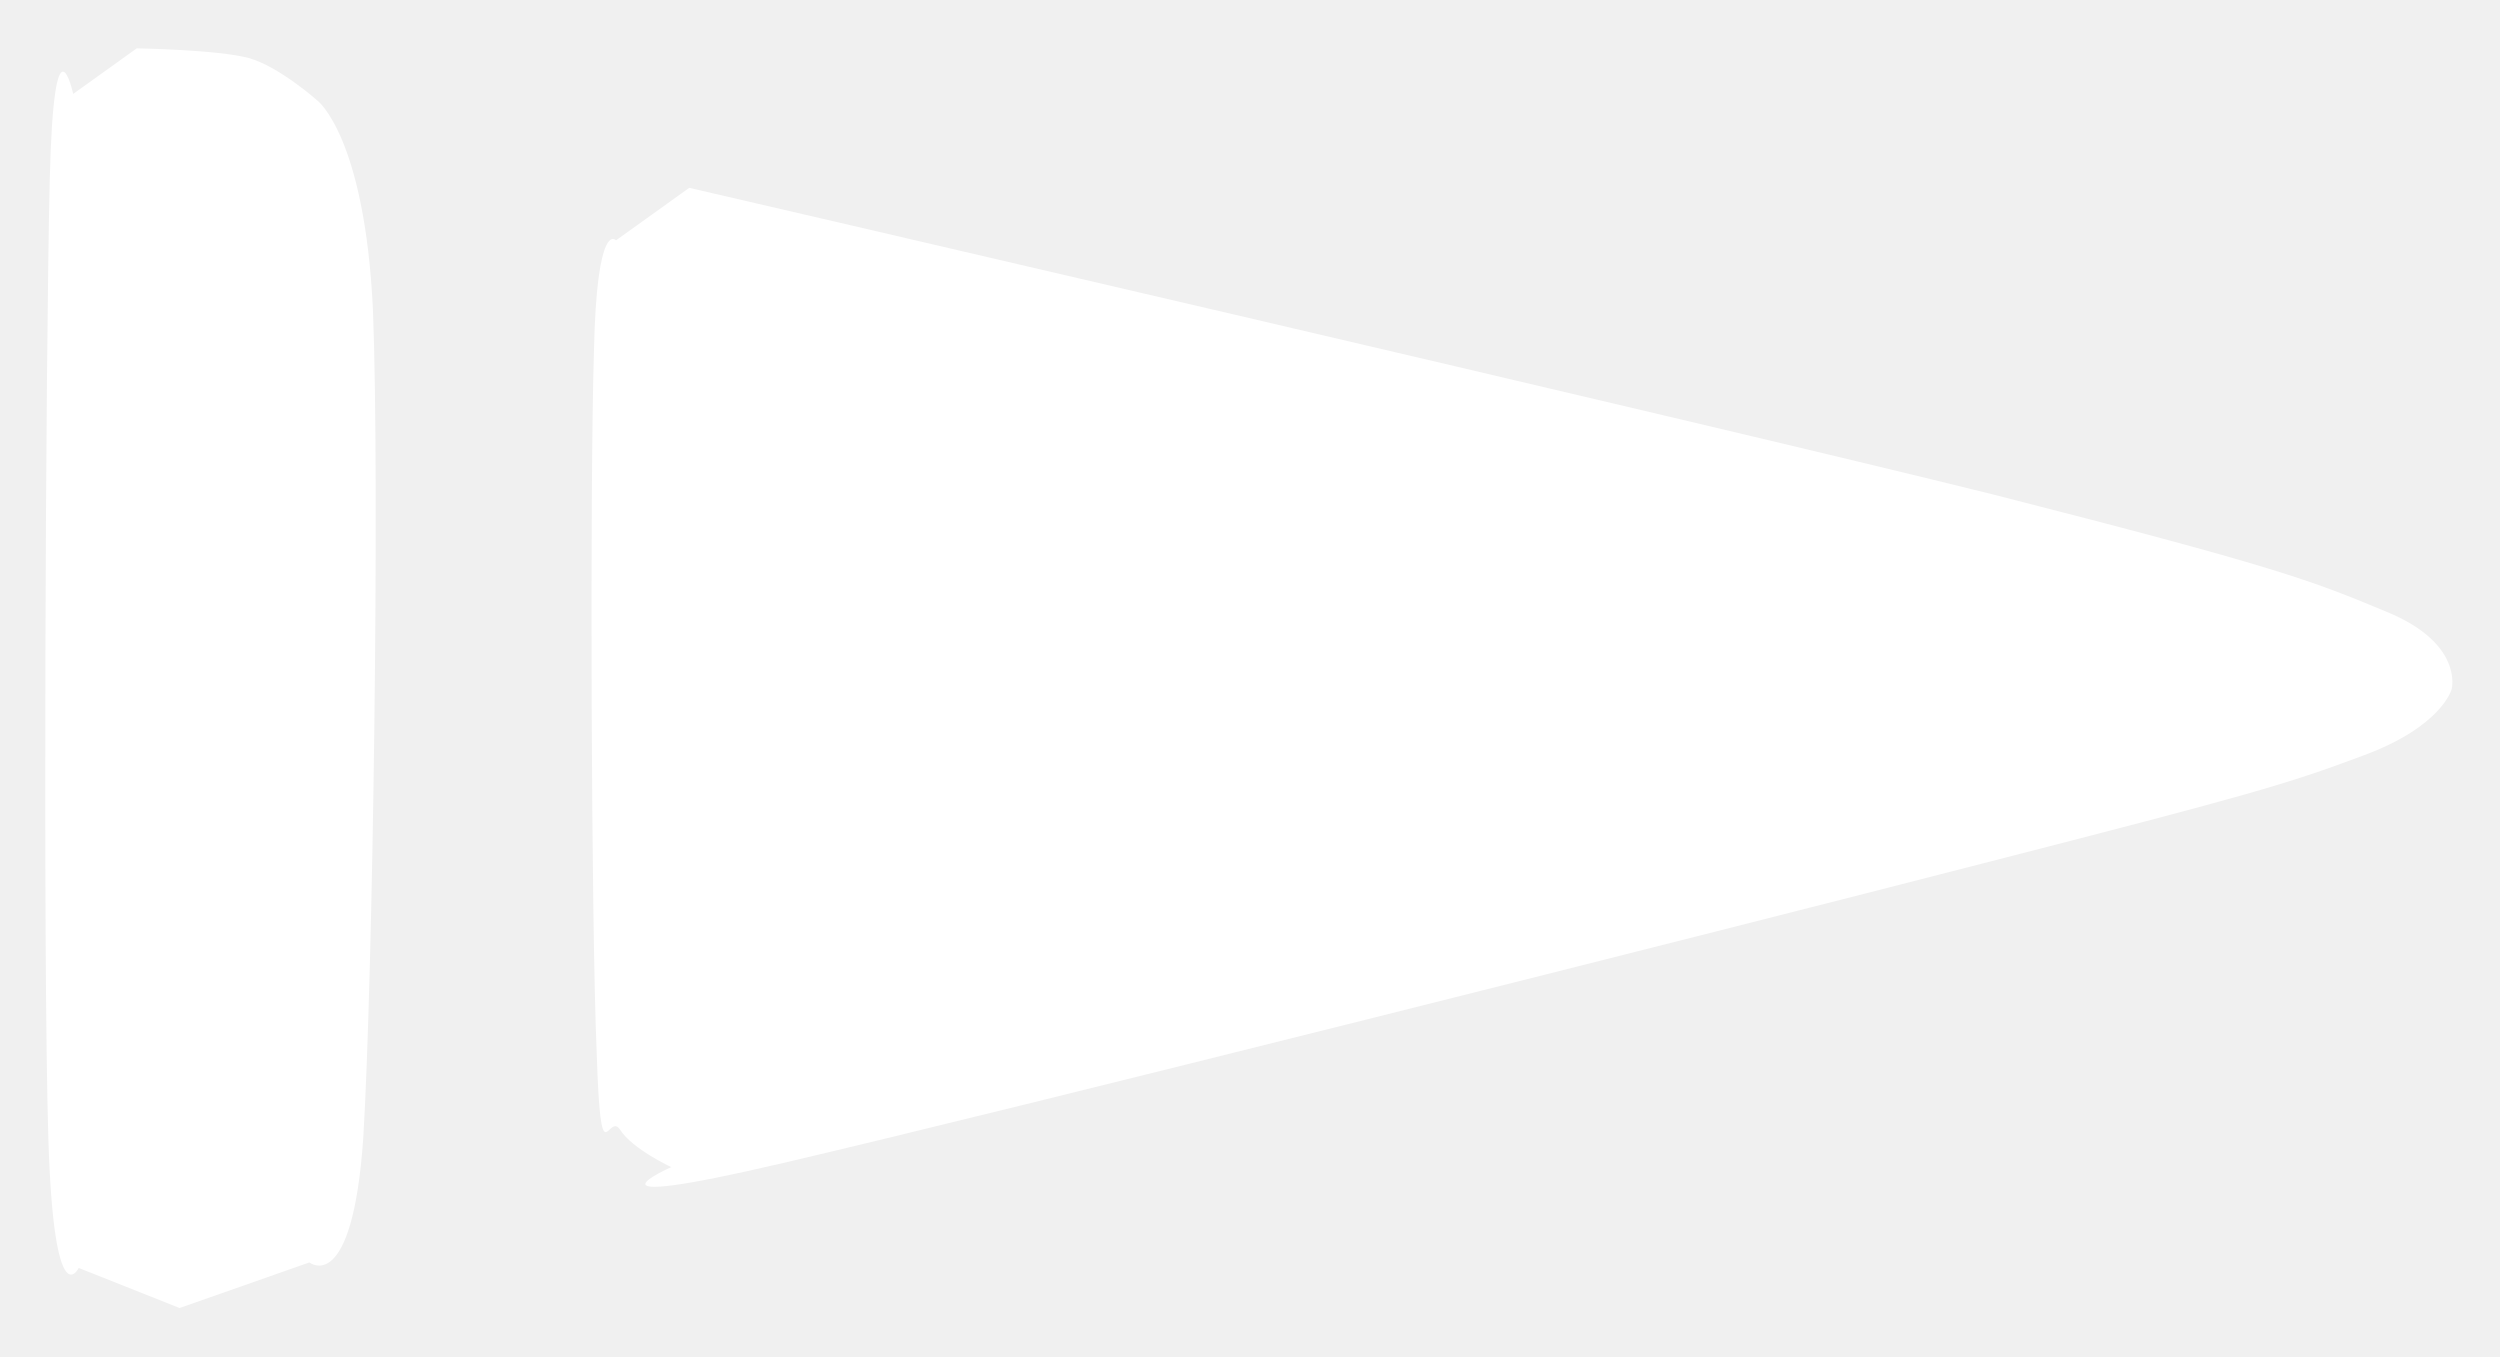
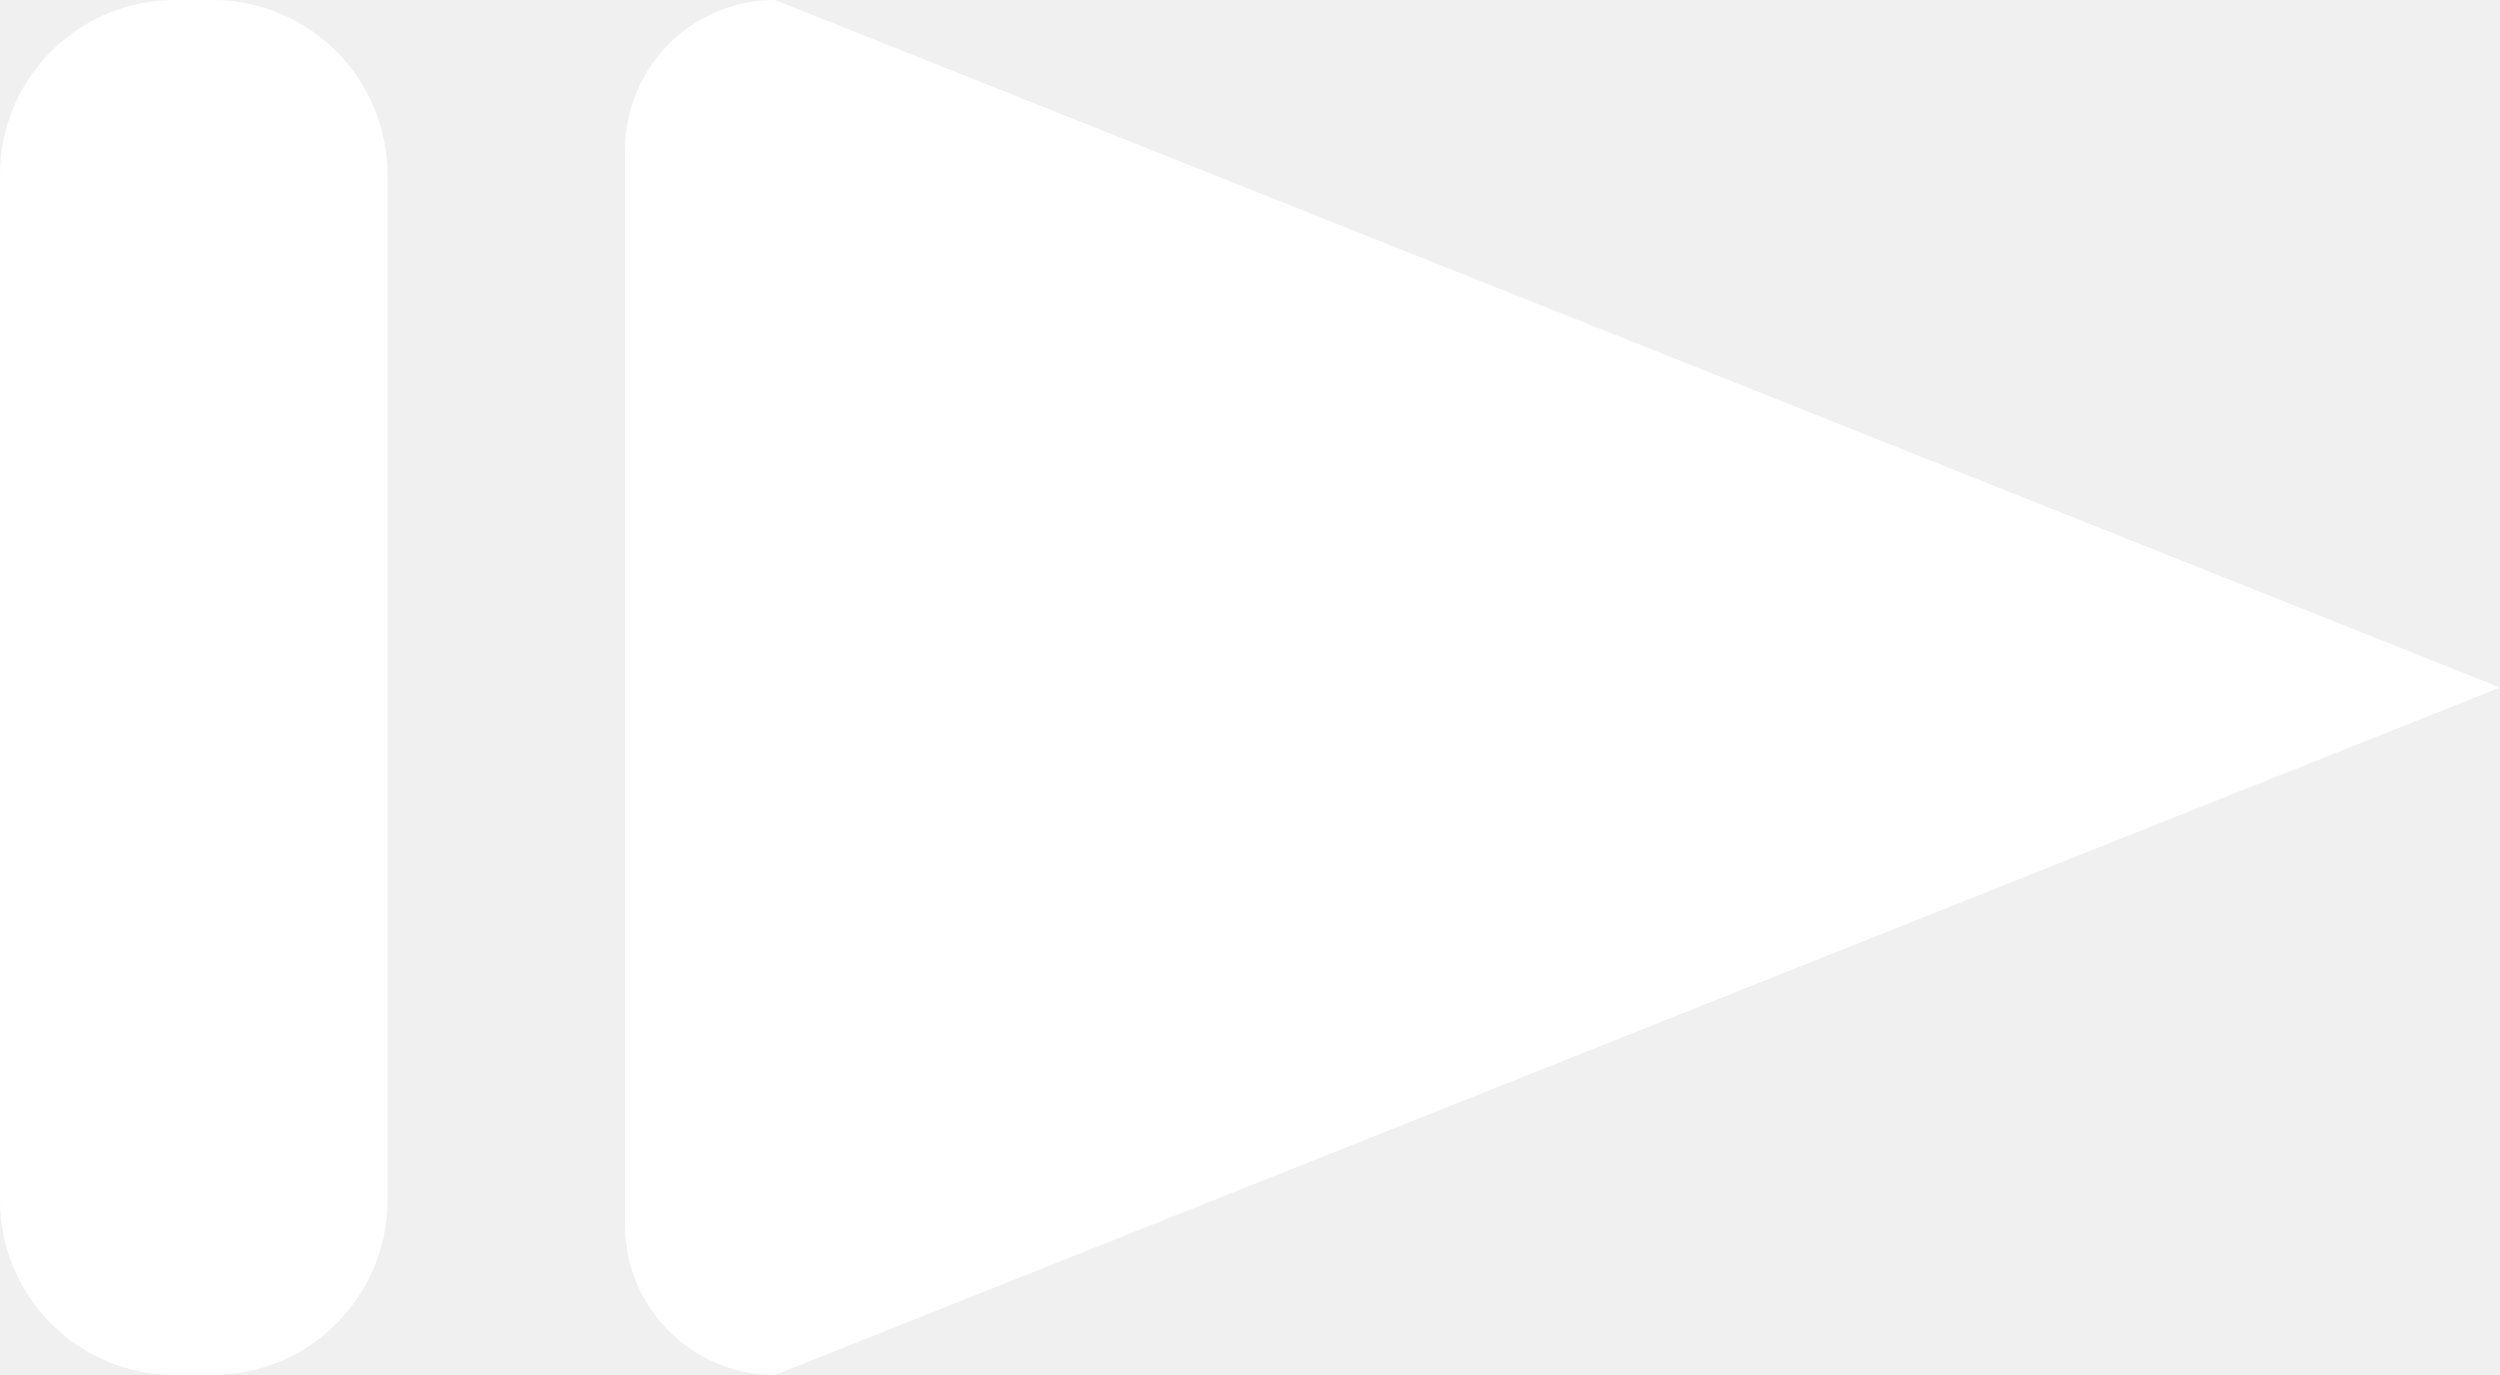
- <svg xmlns="http://www.w3.org/2000/svg" width="18.10" height="9.82" viewBox="4.45 8.57 18.10 9.82">
-   <path d="M5.44 8.92C5.44 8.92 4.98 9.25 4.98 9.25C4.98 9.25 4.84 8.61 4.81 9.88C4.78 11.14 4.76 15.5 4.8 16.81C4.84 18.12 5.02 17.75 5.02 17.75C5.02 17.75 5.75 18.04 5.75 18.04C5.75 18.04 6.69 17.71 6.69 17.71C6.69 17.71 7 17.96 7.08 16.81C7.15 15.66 7.2 12.07 7.15 10.81C7.09 9.56 6.75 9.3 6.75 9.3C6.75 9.3 6.47 9.05 6.25 8.99C6.03 8.93 5.44 8.92 5.44 8.92ZM9.44 9.93C9.44 9.93 8.91 10.31 8.91 10.31C8.91 10.31 8.77 10.15 8.75 11.12C8.72 12.1 8.73 15.25 8.77 16.19C8.8 17.12 8.85 16.61 8.94 16.75C9.03 16.89 9.31 17.02 9.31 17.02C9.31 17.02 8.54 17.36 10.12 16.99C11.71 16.62 16.91 15.31 18.81 14.82C20.72 14.33 21 14.25 21.56 14.04C22.13 13.83 22.2 13.56 22.2 13.56C22.2 13.56 22.29 13.23 21.73 13C21.18 12.77 20.92 12.67 18.88 12.15C16.83 11.64 9.44 9.93 9.44 9.93Z" fill="#ffffff" fill-rule="evenodd" />
+ <svg xmlns="http://www.w3.org/2000/svg" width="20.00" height="11.00" viewBox="0 0 20.00 11.00">
+   <path d="M1.40 0.00H1.70A1.40 1.40 0 0 1 3.10 1.40V9.60A1.40 1.40 0 0 1 1.70 11.00H1.40A1.40 1.40 0 0 1 0.00 9.60V1.40A1.40 1.40 0 0 1 1.40 0.00ZM6.20 0.00L20.00 5.50L6.20 11.00A1.20 1.20 0 0 1 5.00 9.80V1.20A1.20 1.20 0 0 1 6.20 0.00Z" fill="#fff" />
</svg>
